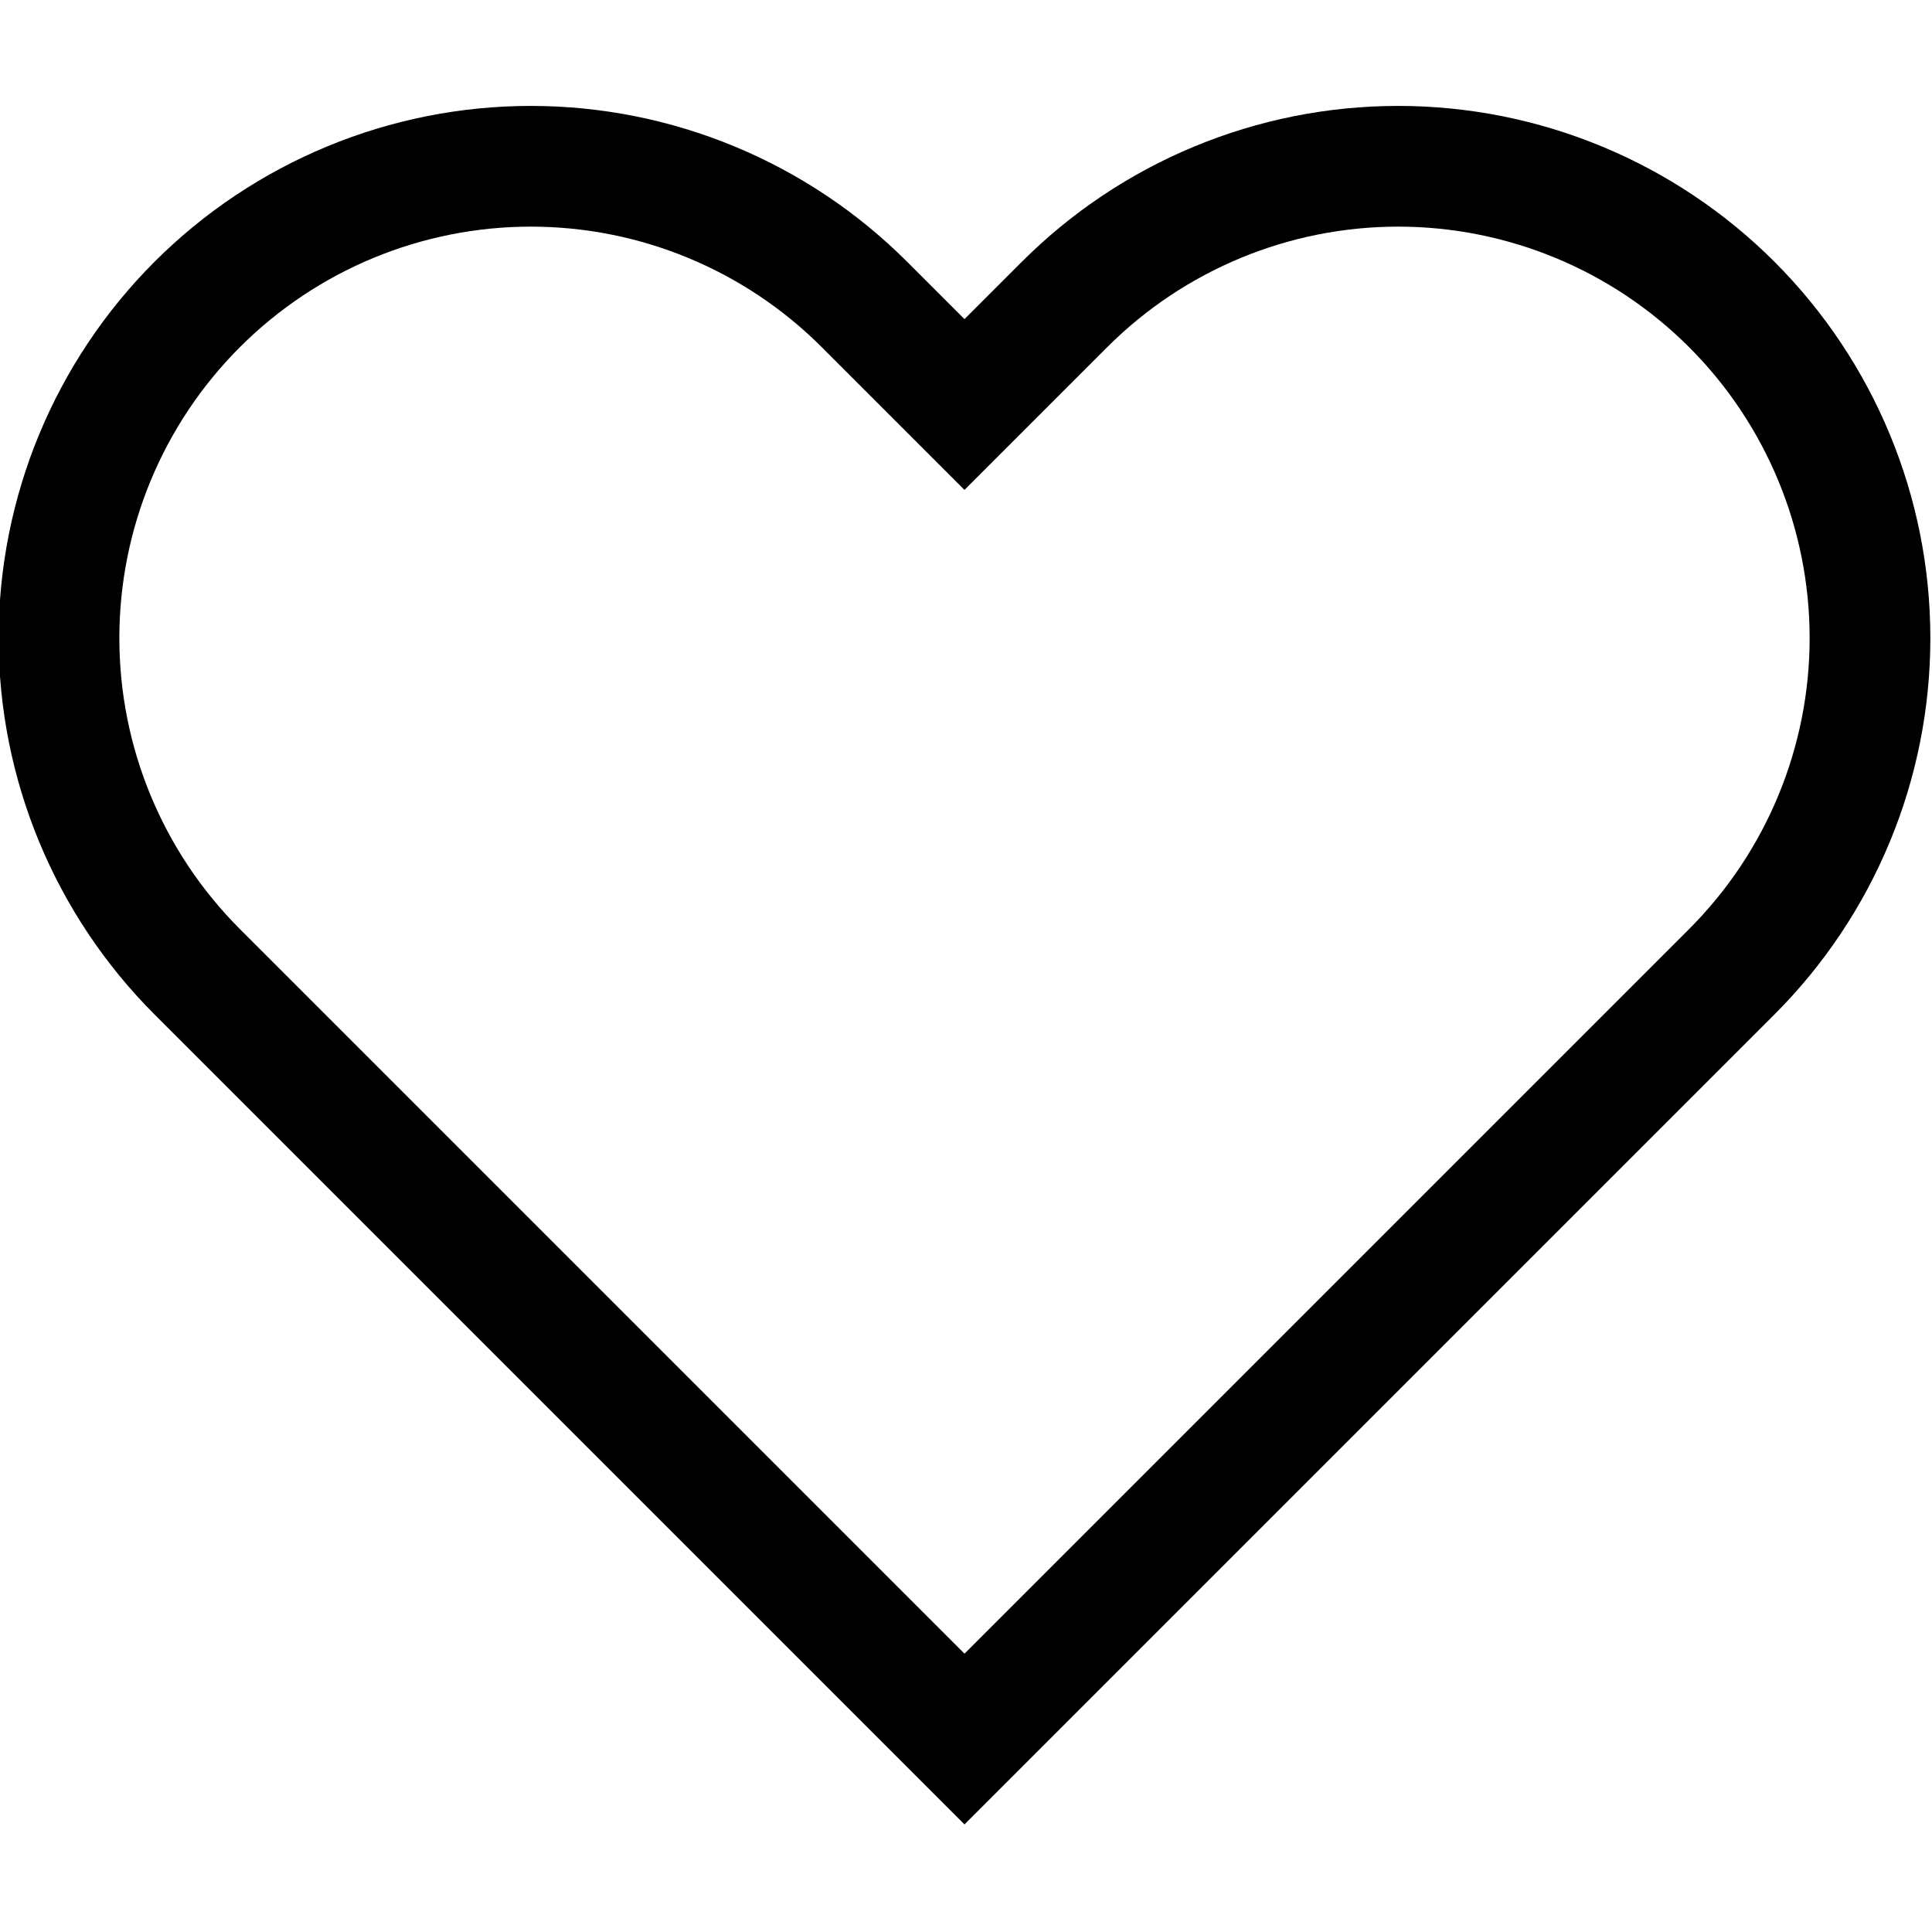
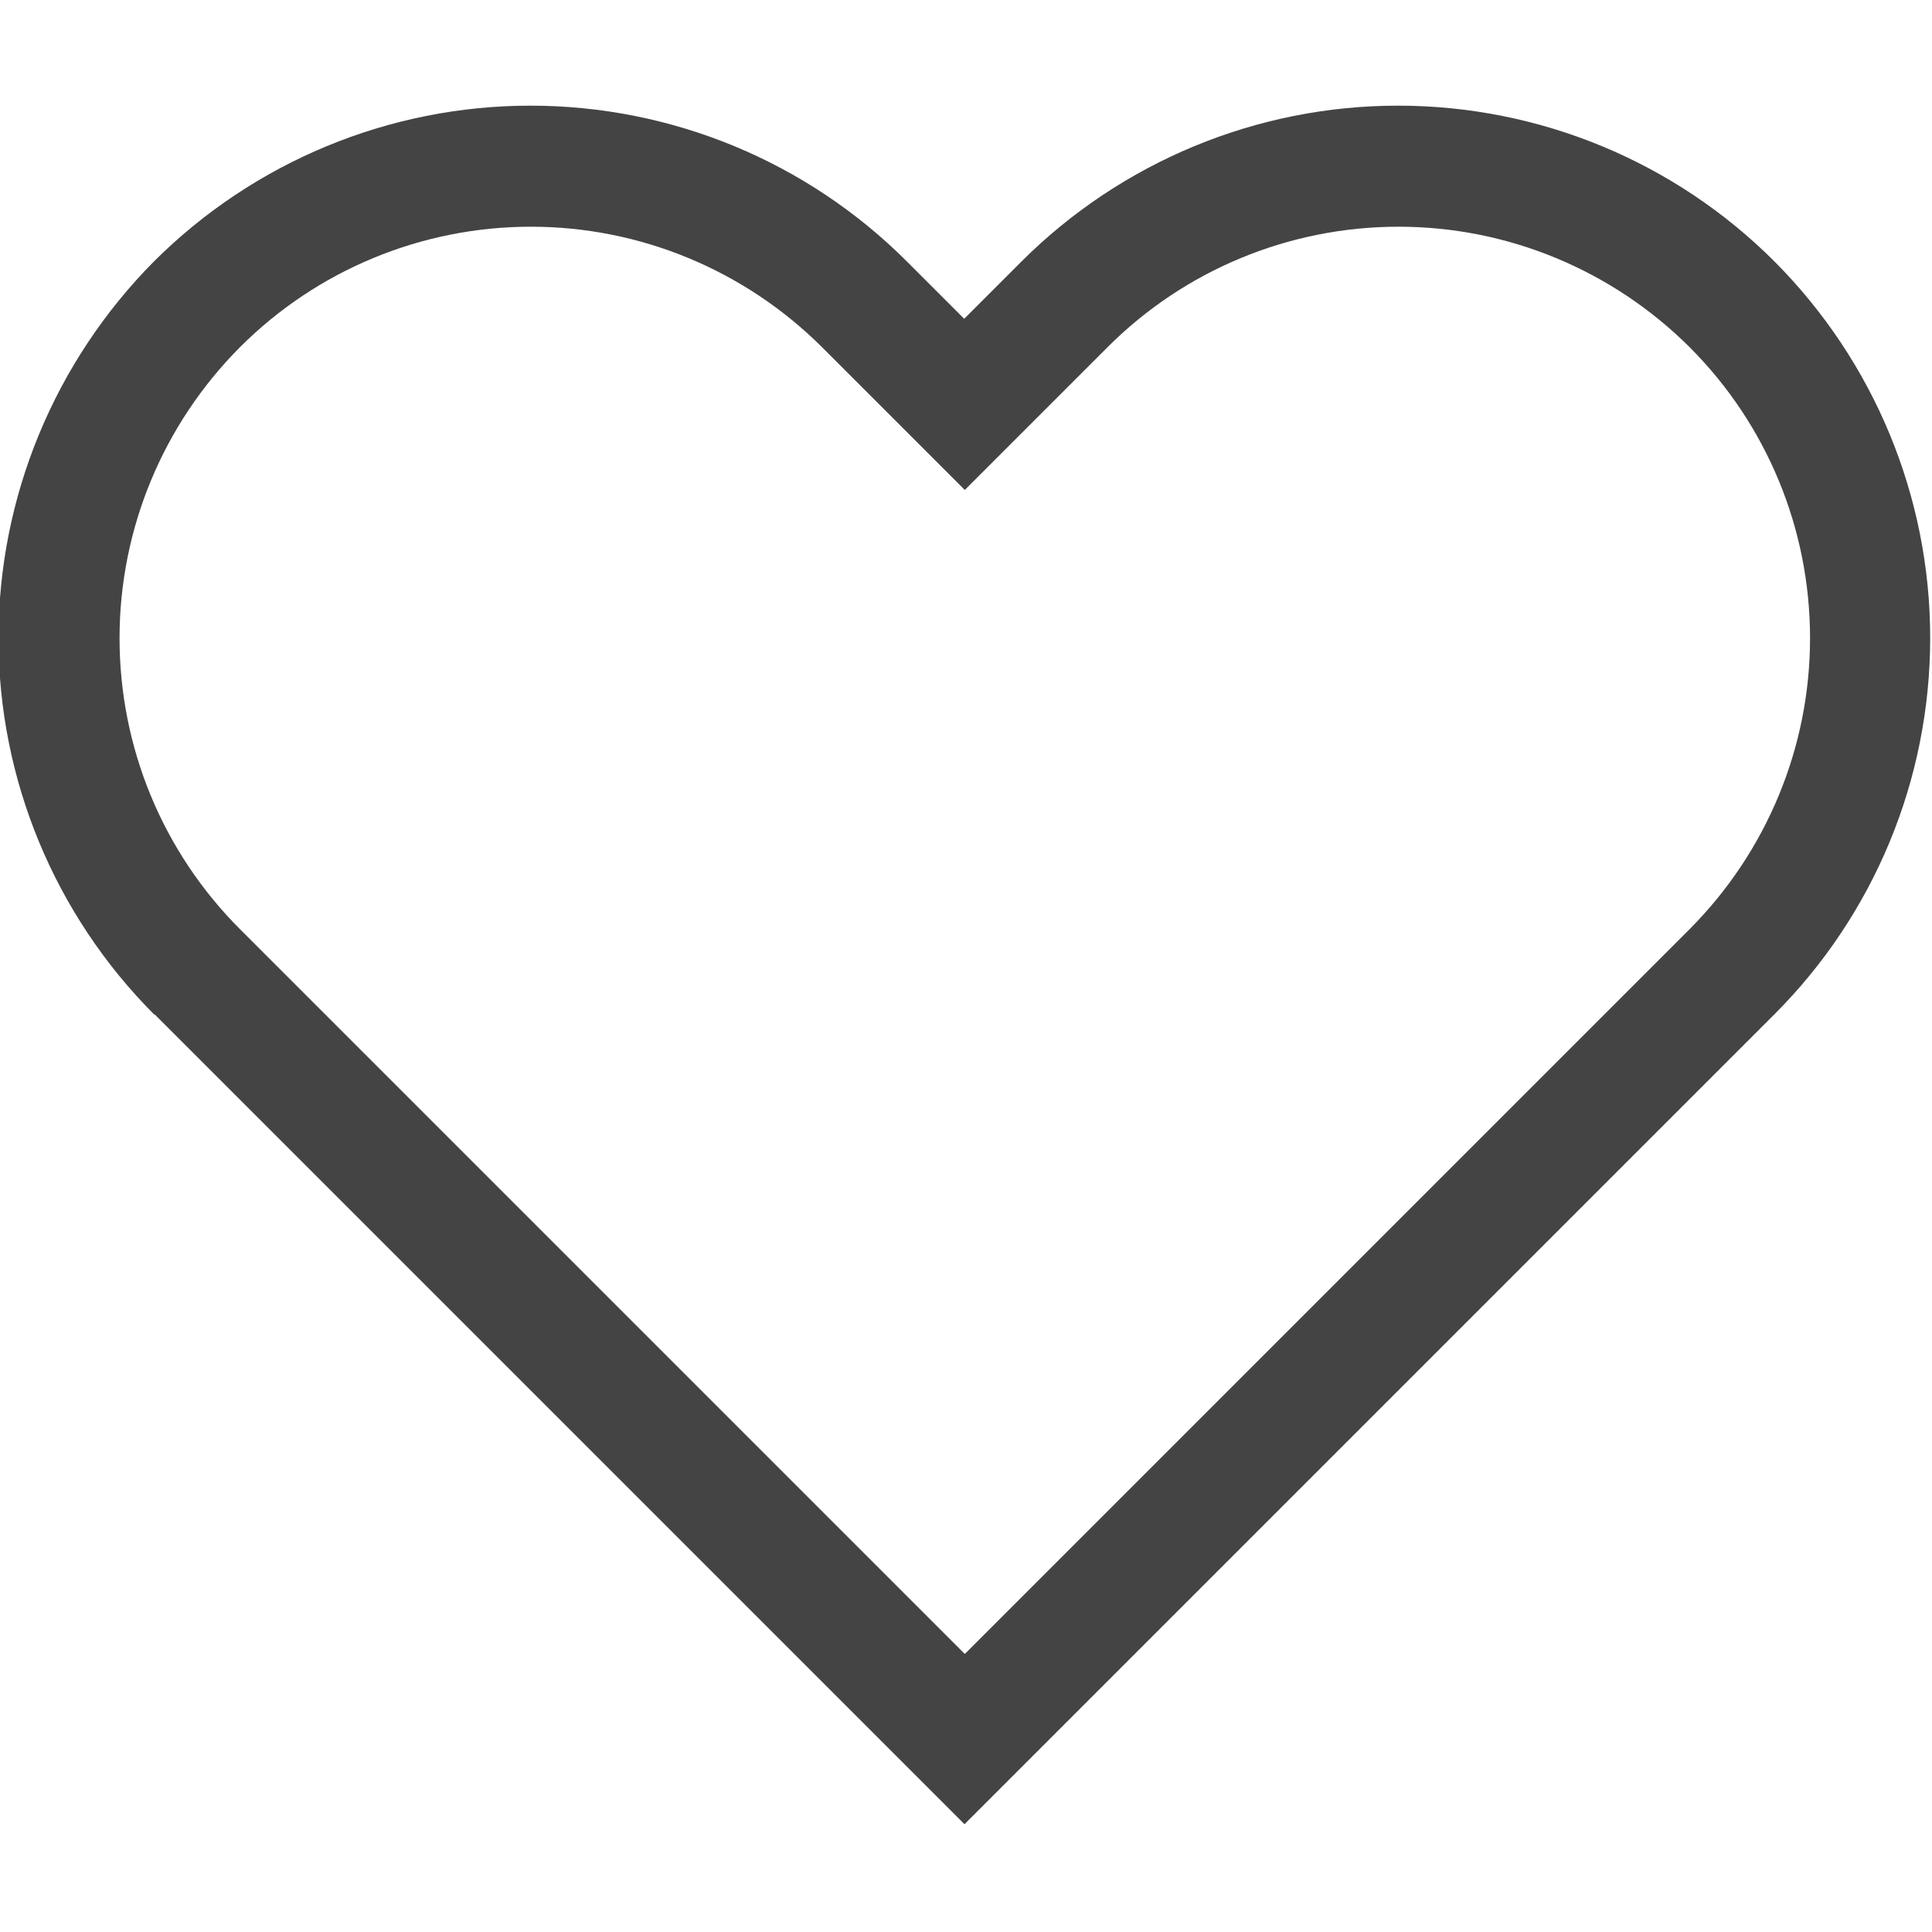
- <svg xmlns="http://www.w3.org/2000/svg" clip-rule="evenodd" fill-rule="evenodd" stroke-linejoin="round" stroke-miterlimit="2" viewBox="0 0 64 64">
-   <g transform="translate(-2008 -248)">
-     <g transform="matrix(.921 0 0 .921 1708.39 20.098)">
-       <path d="m330.866 283.937 29.134 29.134 29.134-29.134c3.589-3.59 5.606-8.458 5.606-13.535s-2.017-9.945-5.606-13.535c-.001 0-.001 0-.001-.001-3.59-3.589-8.458-5.606-13.535-5.606s-9.945 2.017-13.535 5.606c0 0-2.063 2.063-2.063 2.063s-2.063-2.063-2.063-2.063c-3.59-3.589-8.458-5.606-13.535-5.606s-9.945 2.017-13.535 5.606c0 .001 0 .001-.001.001-3.589 3.59-5.606 8.458-5.606 13.535s2.017 9.945 5.606 13.535zm29.134 22.992-26.063-26.063c-2.775-2.775-4.335-6.539-4.335-10.464s1.56-7.689 4.335-10.464c0-.001 0-.001.001-.001 2.775-2.775 6.539-4.335 10.464-4.335s7.689 1.56 10.464 4.335c0 0 5.134 5.134 5.134 5.134l5.134-5.134c2.775-2.775 6.539-4.335 10.464-4.335s7.689 1.56 10.464 4.335c.001 0 .001 0 .001.001 2.775 2.775 4.335 6.539 4.335 10.464s-1.56 7.689-4.335 10.464z" />
-     </g>
-   </g>
+ <svg xmlns="http://www.w3.org/2000/svg" id="_레이어_1" data-name="레이어_1" version="1.1" viewBox="0 0 64 64">
+   <defs>
+     <style>
+       .st0 {
+         fill: #444;
+         fill-rule: evenodd;
+       }
+     </style>
+   </defs>
+   <path class="st0" d="M5.12,33.6l26.83,26.83,26.83-26.83c3.31-3.31,5.16-7.79,5.16-12.47s-1.86-9.16-5.16-12.47t0,0c-3.31-3.31-7.79-5.16-12.47-5.16s-9.16,1.86-12.47,5.16l-1.9,1.9-1.9-1.9c-3.31-3.31-7.79-5.16-12.47-5.16s-9.16,1.86-12.47,5.16t0,0C1.81,11.98-.05,16.46-.05,21.14s1.86,9.16,5.16,12.47ZM31.95,54.78L7.95,30.78c-2.56-2.56-3.99-6.02-3.99-9.64s1.44-7.08,3.99-9.64t0,0c2.56-2.56,6.02-3.99,9.64-3.99s7.08,1.44,9.64,3.99l4.73,4.73,4.73-4.73c2.56-2.56,6.02-3.99,9.64-3.99s7.08,1.44,9.64,3.99t0,0c2.56,2.56,3.99,6.02,3.99,9.64s-1.44,7.08-3.99,9.64l-24,24Z" />
</svg>
